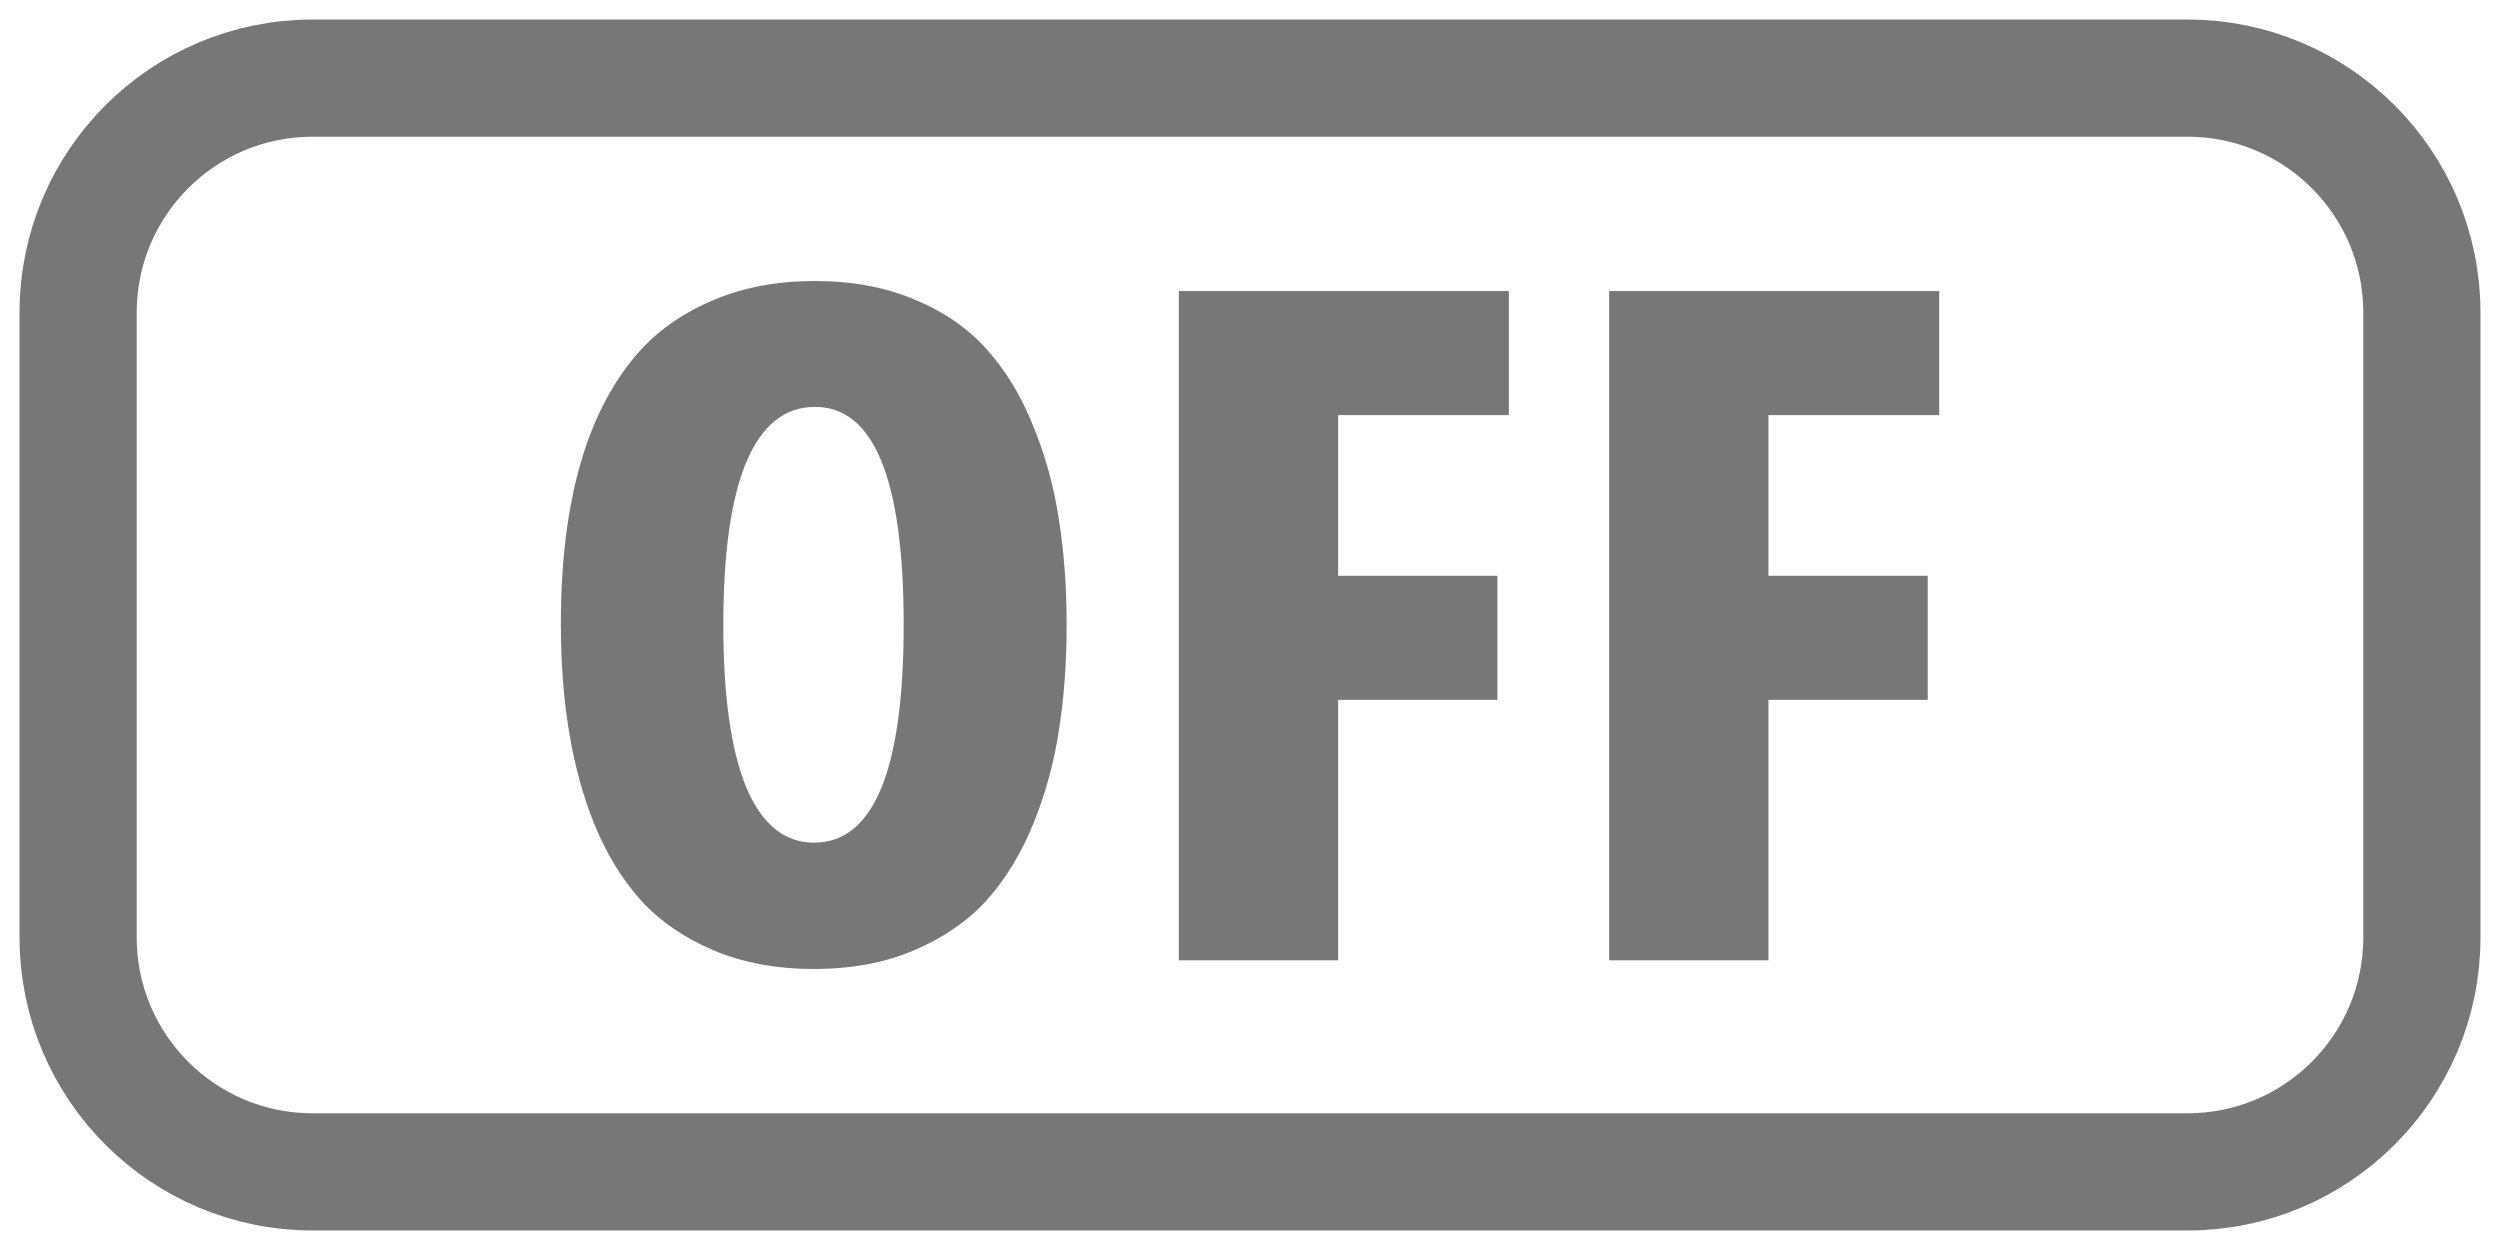
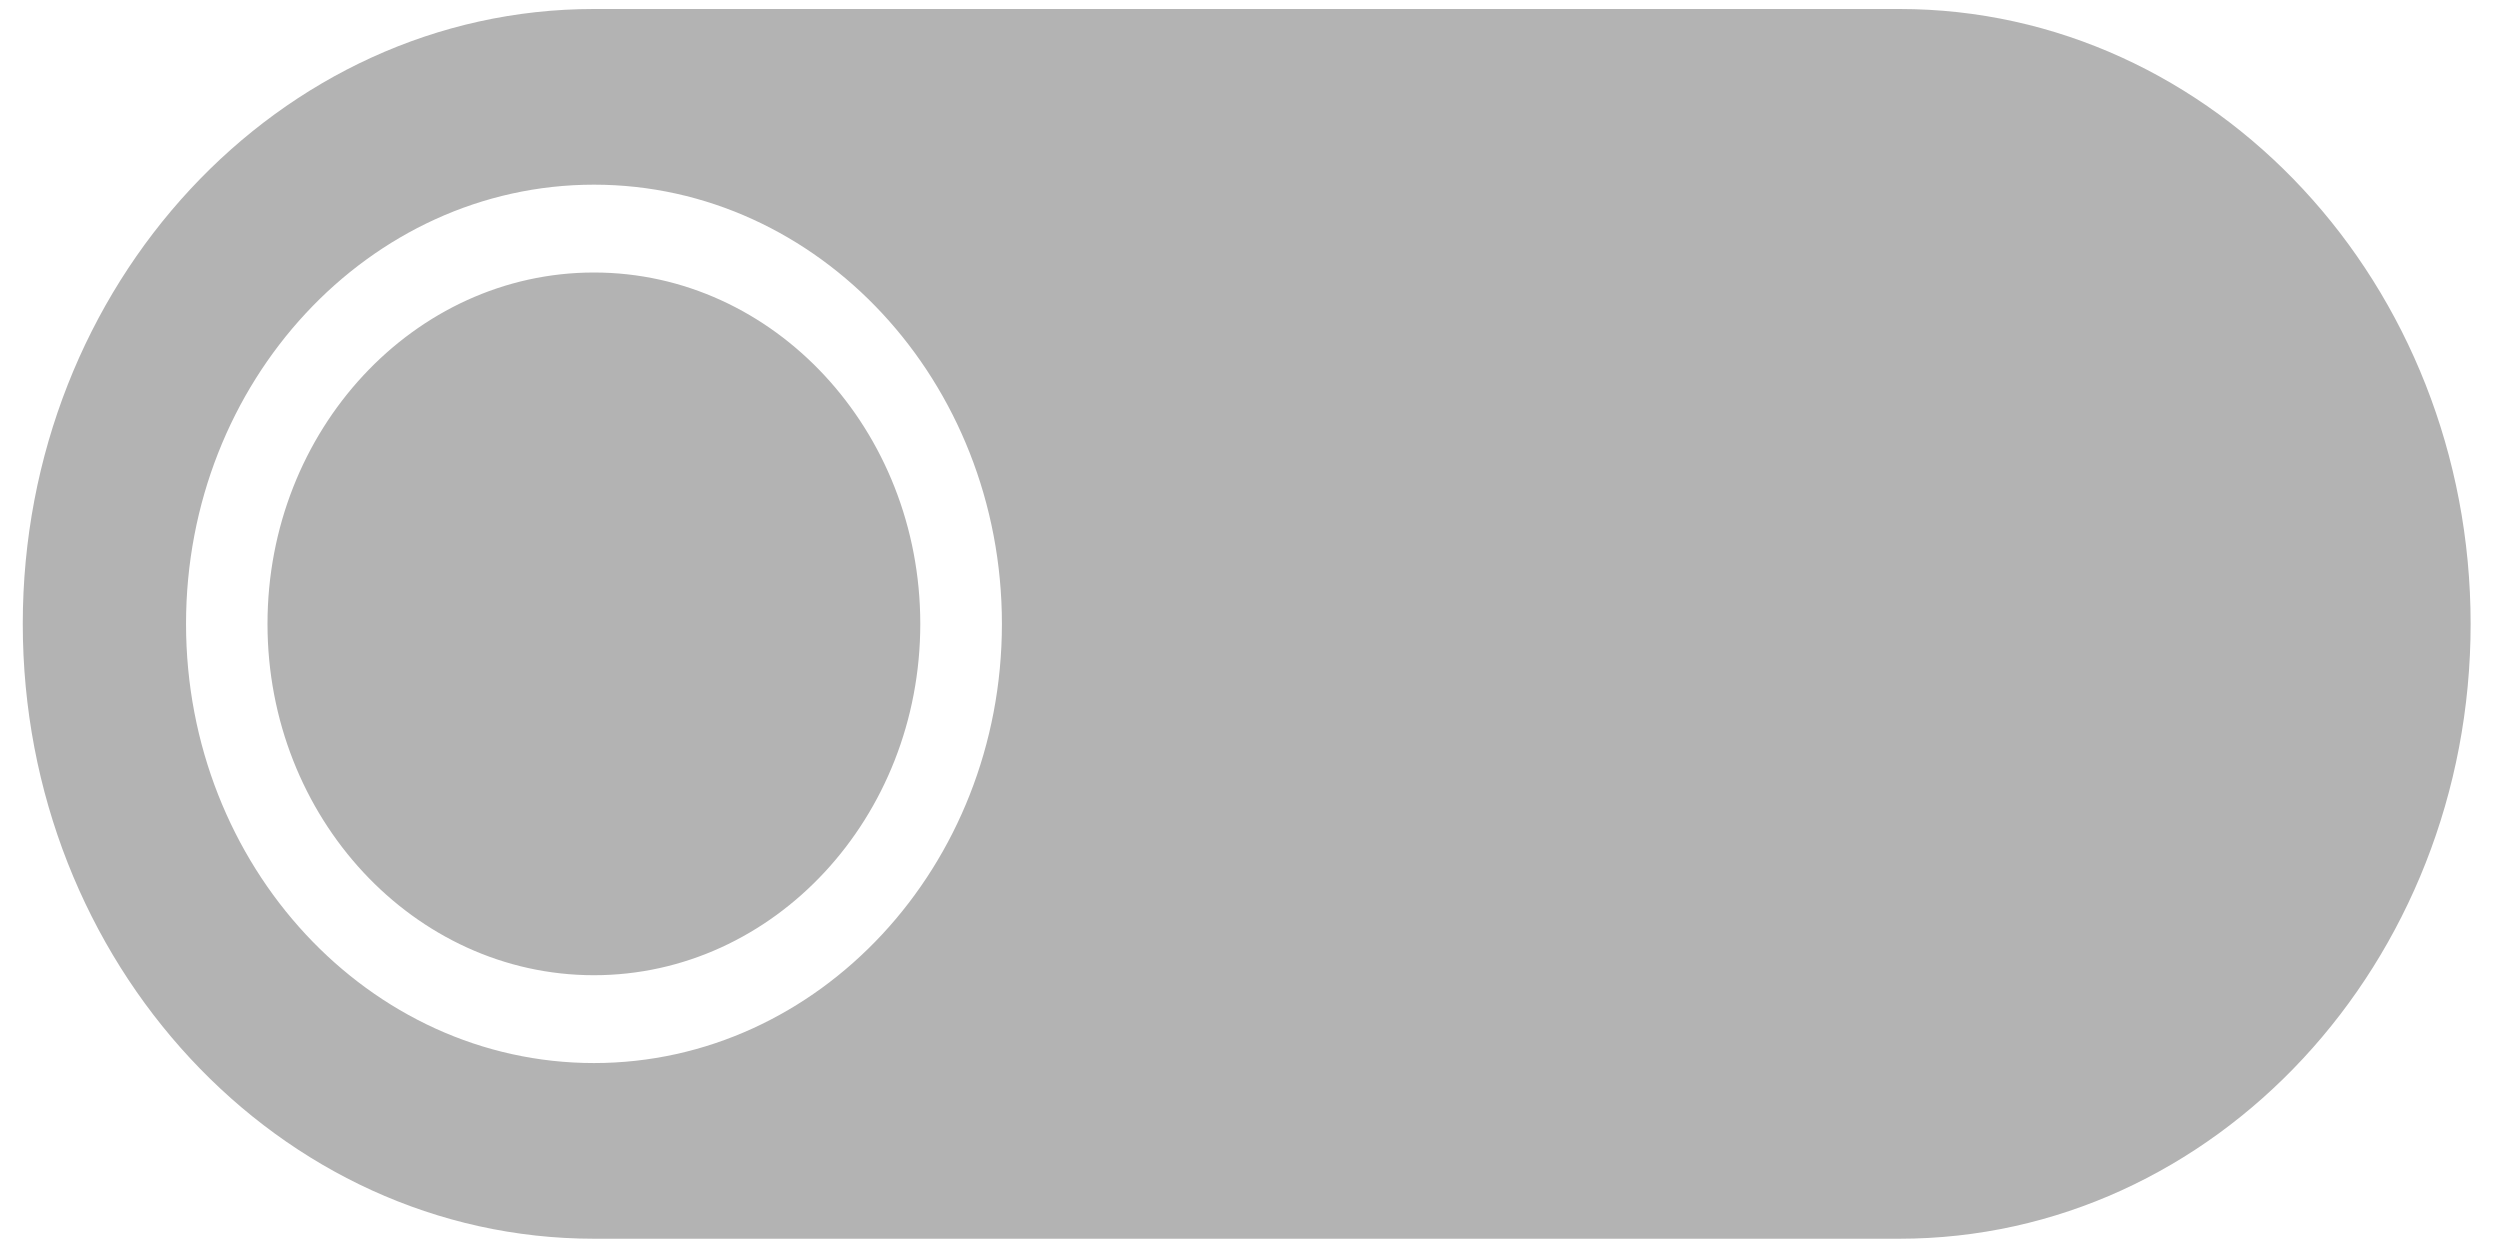
- <svg xmlns="http://www.w3.org/2000/svg" width="64" height="32" version="1.1" viewBox="0 0 64 32">
-   <path id="outline" d="m8 2h48a6 6 90 0 1 6 6v16a6 6 90 0 1-6 6h-48a6 6 90 0 1-6-6v-16a6 6 90 0 1 6-6z" fill="none" stroke="#777" stroke-linejoin="round" stroke-width="3" />
-   <g id="label_off" fill="#777">
-     <path d="m18.283 7.674q1.137-0.48 2.578-0.48t2.566 0.48q1.125 0.469 1.84 1.277 0.727 0.809 1.184 1.957 0.469 1.137 0.656 2.391 0.199 1.242 0.199 2.695t-0.199 2.707q-0.188 1.242-0.656 2.391-0.469 1.148-1.195 1.957-0.727 0.797-1.852 1.277t-2.566 0.48q-1.441 0-2.578-0.48-1.125-0.48-1.852-1.277-0.727-0.809-1.195-1.957-0.855-2.109-0.855-5.121 0-4.781 2.062-7.031 0.738-0.797 1.863-1.266zm2.578 2.742q-1.16 0-1.758 1.418-0.586 1.418-0.586 4.16 0 2.73 0.586 4.16 0.598 1.418 1.734 1.418 2.297 0 2.297-5.578t-2.273-5.578z" />
-     <path d="m38.627 10.627h-4.371v4.113h4.078v3.176h-4.078v6.668h-4.078v-17.133h8.449z" />
-     <path d="m49.643 10.627h-4.371v4.113h4.078v3.176h-4.078v6.668h-4.078v-17.133h8.449z" />
-   </g>
+ <svg xmlns="http://www.w3.org/2000/svg" width="43.916" height="21.959" version="1.1" id="svg8">
+   <defs id="defs12" />
+   <path style="fill:#b3b3b3;fill-opacity:1;stroke-width:0.744" d="M 10.434 0.158 C 4.901 0.158 0.4 5.004 0.4 10.959 C 0.4 16.914 4.901 21.76 10.434 21.76 L 33.367 21.76 C 38.9 21.76 43.4 16.914 43.4 10.959 C 43.4 5.004 38.9 0.158 33.367 0.158 L 10.434 0.158 z M 10.434 3.244 C 14.385 3.244 17.6 6.705 17.6 10.959 C 17.6 15.213 14.385 18.674 10.434 18.674 C 6.482 18.674 3.268 15.213 3.268 10.959 C 3.268 6.705 6.482 3.244 10.434 3.244 z M 10.434 4.787 C 7.272 4.787 4.699 7.556 4.699 10.959 C 4.699 14.362 7.272 17.131 10.434 17.131 C 13.595 17.131 16.166 14.362 16.166 10.959 C 16.166 7.556 13.595 4.787 10.434 4.787 z " id="path6" />
</svg>
